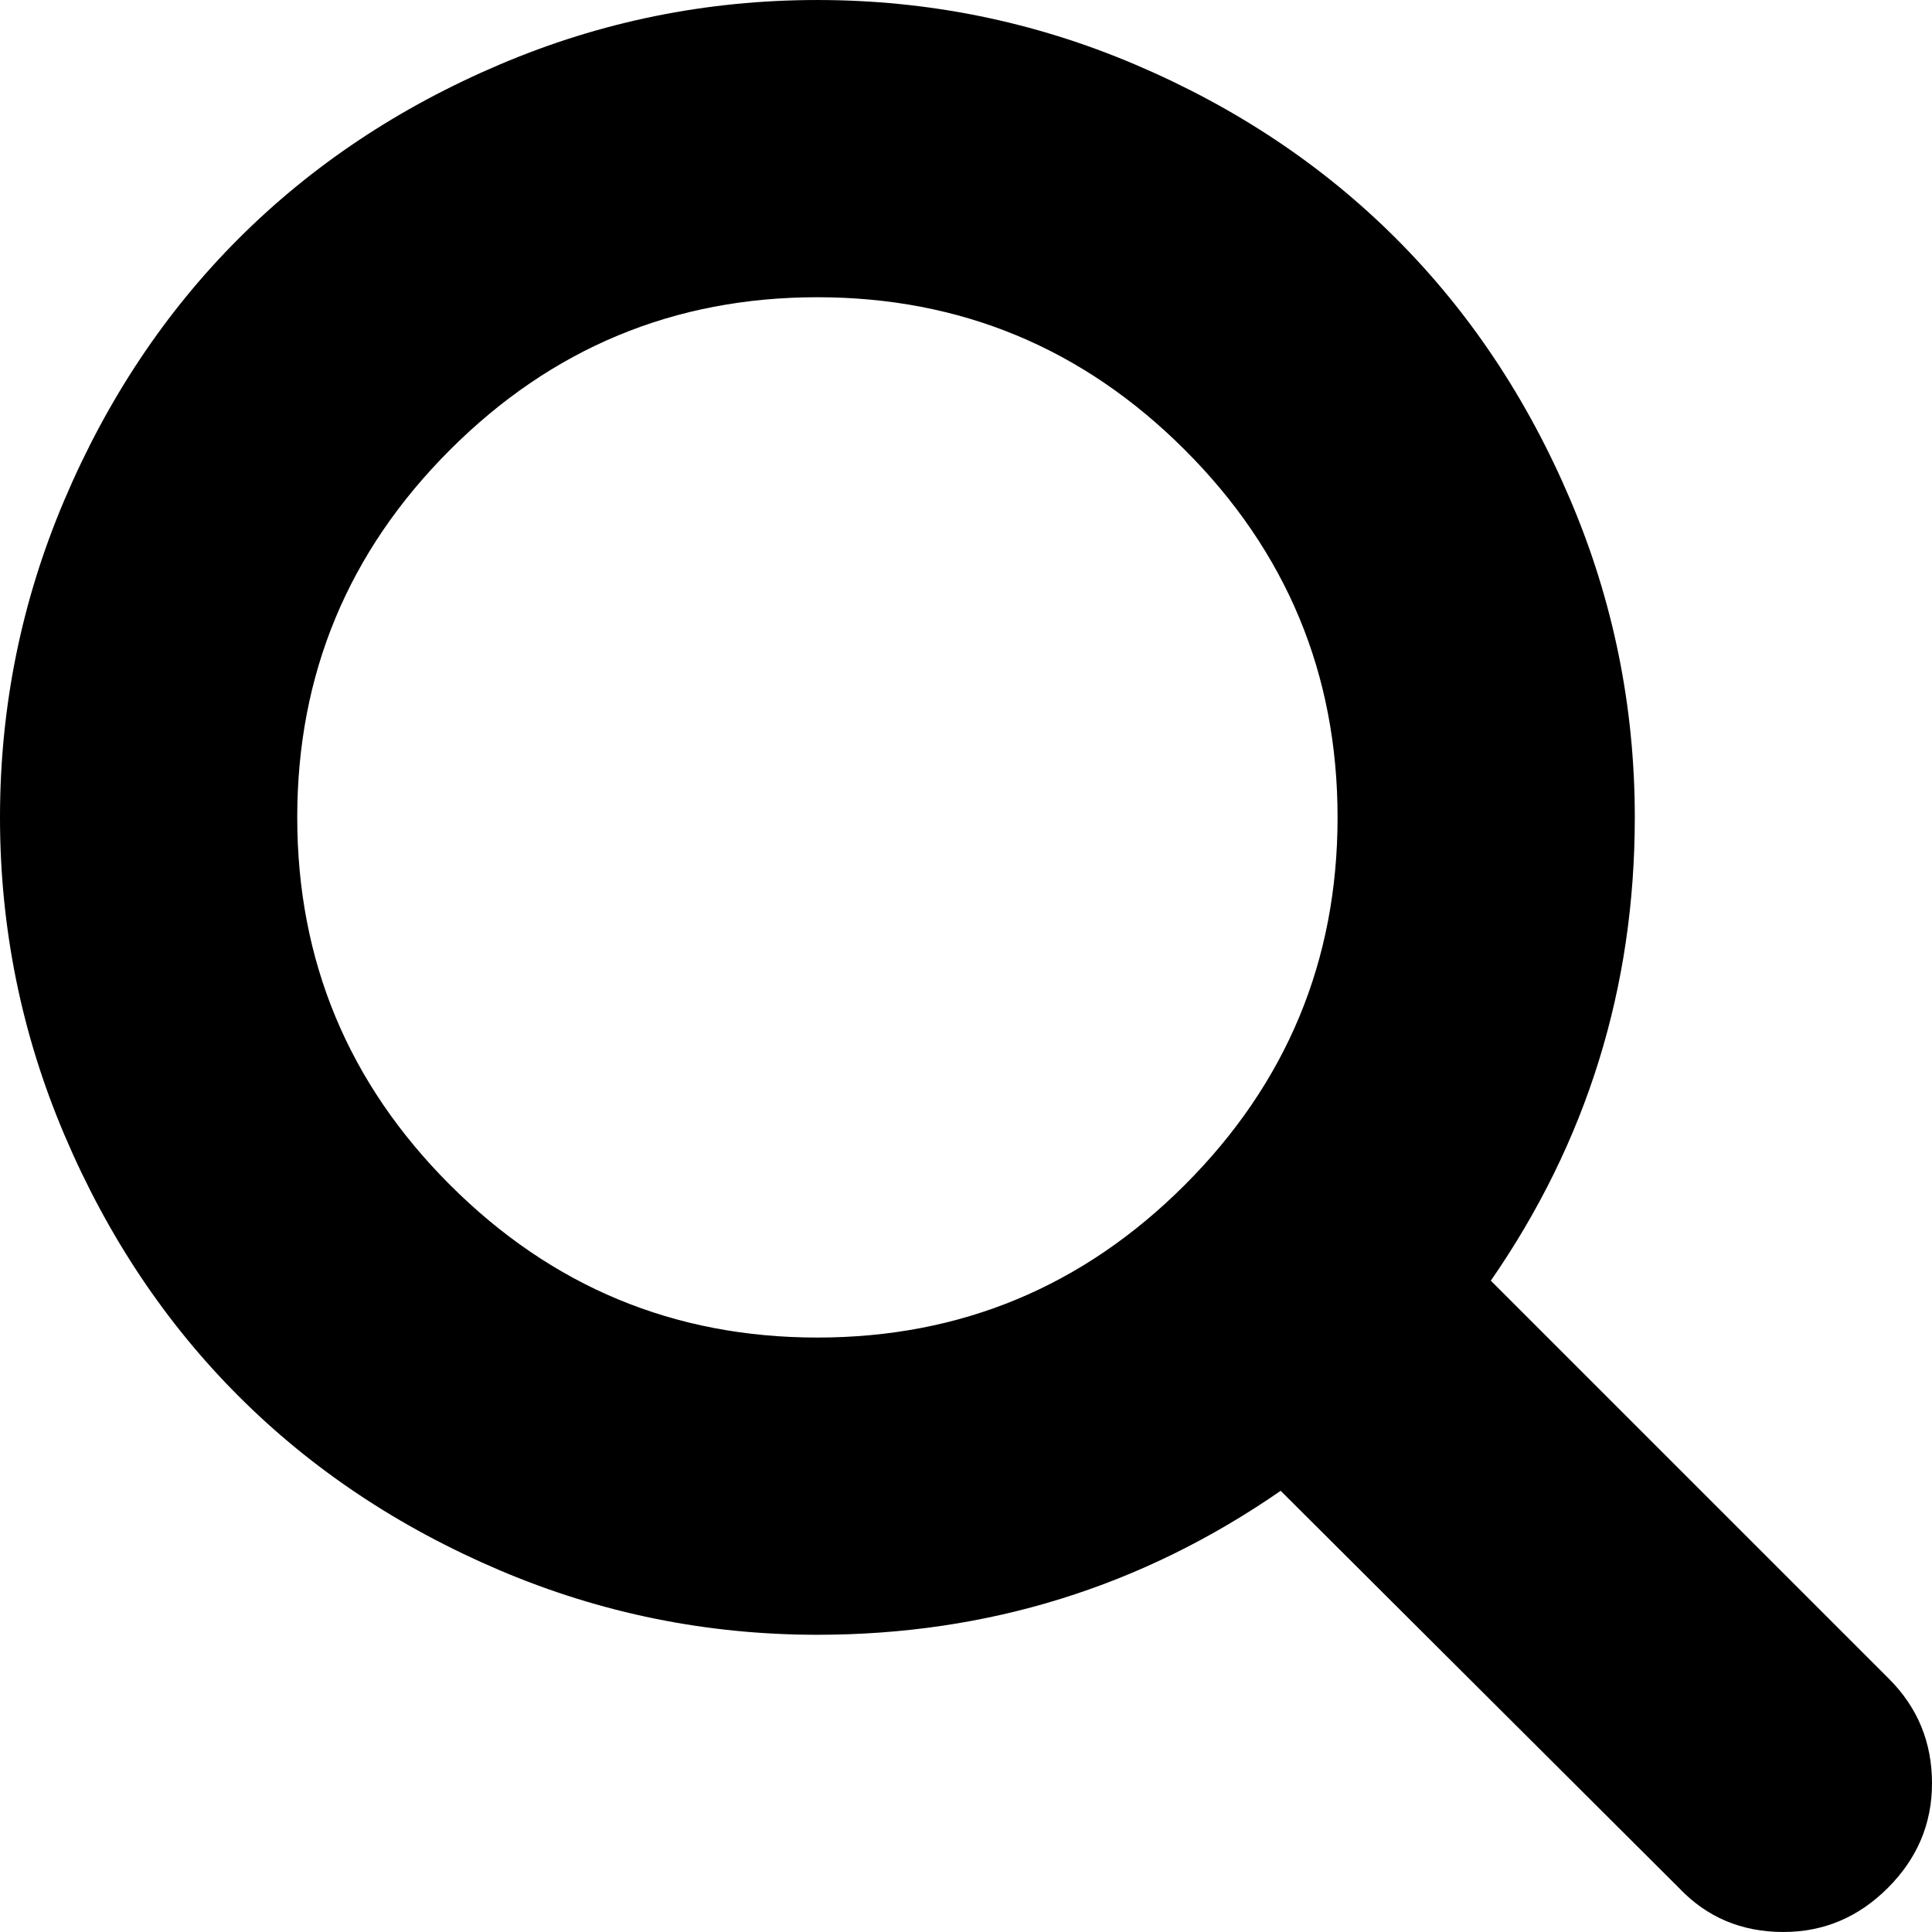
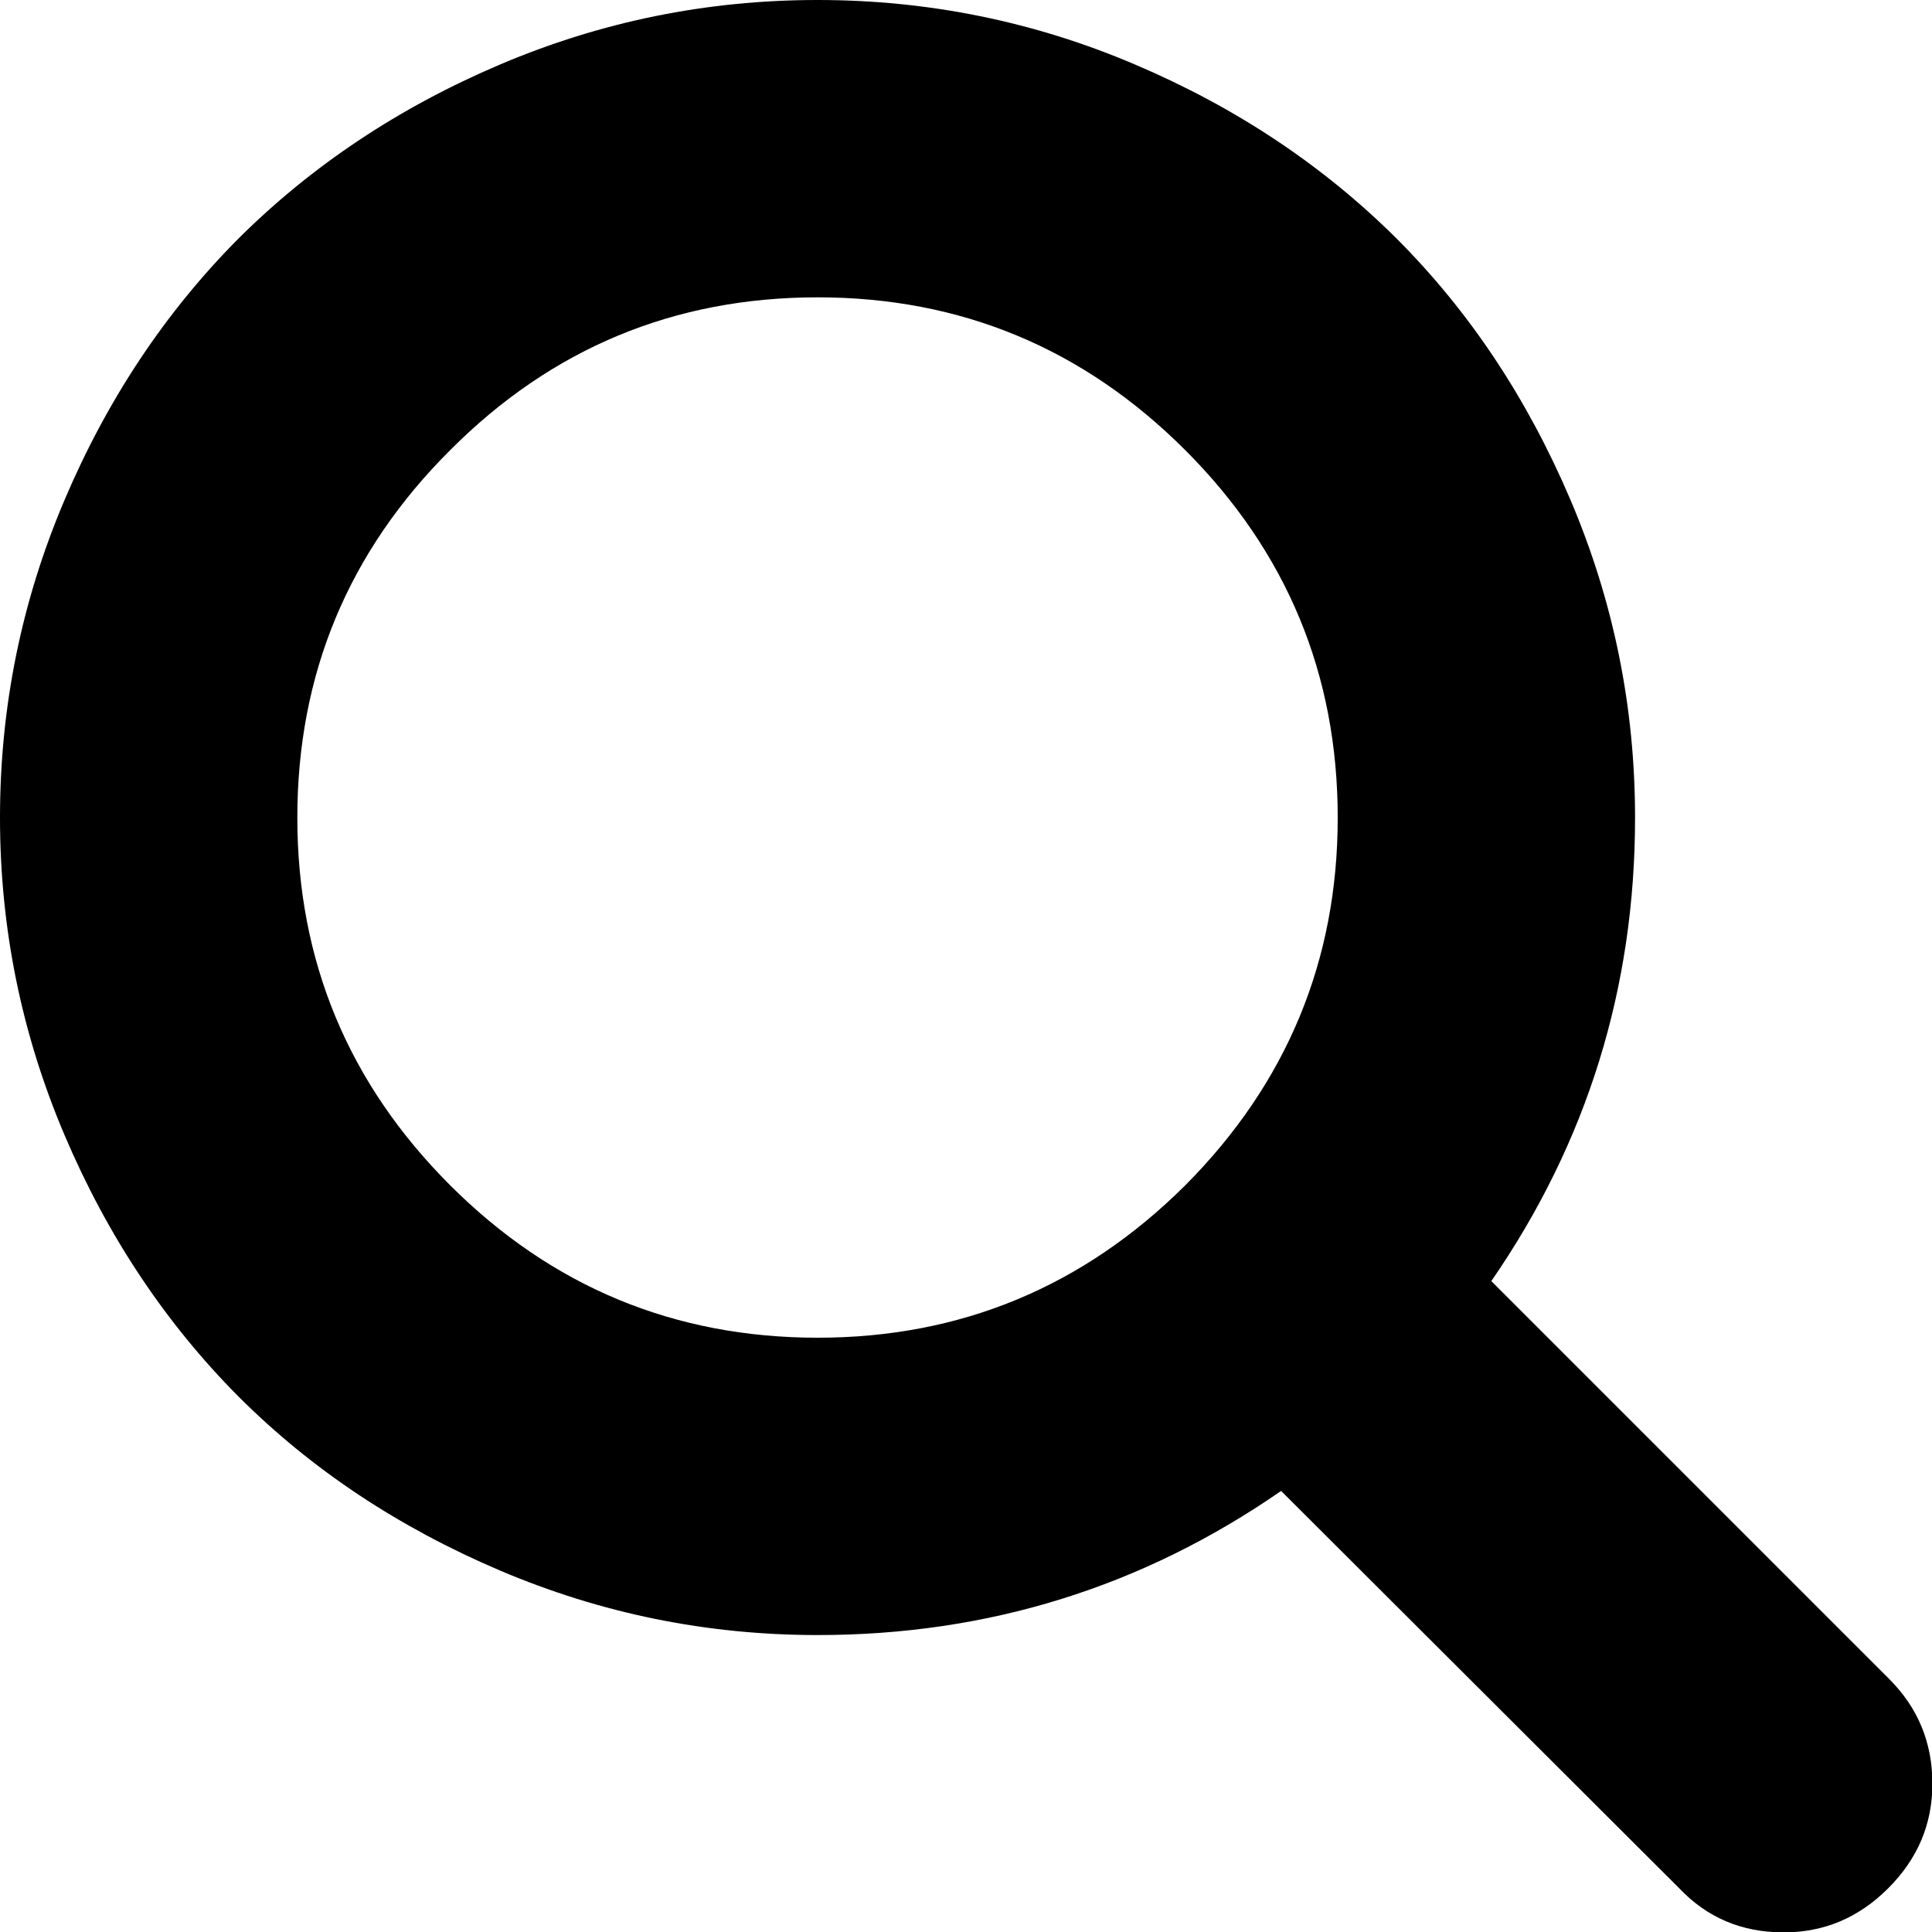
- <svg xmlns="http://www.w3.org/2000/svg" version="1.1" id="Capa_1" x="0px" y="0px" width="475.084px" height="475.084px" viewBox="0 0 475.084 475.084" style="enable-background:new 0 0 475.084 475.084;" xml:space="preserve">
-   <path d="M464.524,412.846l-97.929-97.925c23.6-34.068,35.406-72.047,35.406-113.917c0-27.218-5.284-53.249-15.852-78.087   c-10.561-24.842-24.838-46.254-42.825-64.241c-17.987-17.987-39.396-32.264-64.233-42.826   C254.246,5.285,228.217,0.003,200.999,0.003c-27.216,0-53.247,5.282-78.085,15.847C98.072,26.412,76.66,40.689,58.673,58.676   c-17.989,17.987-32.264,39.403-42.827,64.241C5.282,147.758,0,173.786,0,201.004c0,27.216,5.282,53.238,15.846,78.083   c10.562,24.838,24.838,46.247,42.827,64.234c17.987,17.993,39.403,32.264,64.241,42.832c24.841,10.563,50.869,15.844,78.085,15.844   c41.879,0,79.852-11.807,113.922-35.405l97.929,97.641c6.852,7.231,15.406,10.849,25.693,10.849   c9.897,0,18.467-3.617,25.694-10.849c7.23-7.23,10.848-15.796,10.848-25.693C475.088,428.458,471.567,419.889,464.524,412.846z    M291.363,291.358c-25.029,25.033-55.148,37.549-90.364,37.549c-35.21,0-65.329-12.519-90.36-37.549   c-25.031-25.029-37.546-55.144-37.546-90.36c0-35.21,12.518-65.334,37.546-90.36c25.026-25.032,55.15-37.546,90.36-37.546   c35.212,0,65.331,12.519,90.364,37.546c25.033,25.026,37.548,55.15,37.548,90.36C328.911,236.214,316.392,266.329,291.363,291.358z   " />
+ <svg xmlns="http://www.w3.org/2000/svg" width="20pt" height="20pt" viewBox="0 0 20 20" version="1.1">
+   <g id="surface1">
+     <path style=" stroke:none;fill-rule:nonzero;fill:rgb(0%,0%,0%);fill-opacity:1;" d="M 19.559 17.383 L 15.438 13.262 C 16.43 11.824 16.926 10.227 16.926 8.465 C 16.926 7.316 16.703 6.223 16.258 5.176 C 15.812 4.129 15.215 3.227 14.457 2.469 C 13.699 1.715 12.797 1.113 11.75 0.668 C 10.707 0.223 9.609 0 8.465 0 C 7.316 0 6.223 0.223 5.176 0.668 C 4.129 1.113 3.227 1.715 2.469 2.469 C 1.715 3.227 1.113 4.129 0.668 5.176 C 0.223 6.223 0 7.316 0 8.465 C 0 9.609 0.223 10.703 0.668 11.75 C 1.113 12.797 1.715 13.699 2.469 14.457 C 3.227 15.215 4.129 15.812 5.176 16.258 C 6.223 16.703 7.316 16.926 8.465 16.926 C 10.227 16.926 11.824 16.43 13.262 15.434 L 17.383 19.547 C 17.672 19.852 18.031 20.004 18.465 20.004 C 18.883 20.004 19.242 19.852 19.547 19.547 C 19.852 19.242 20.004 18.883 20.004 18.465 C 20.004 18.039 19.855 17.68 19.559 17.383 Z M 12.27 12.27 C 11.215 13.32 9.945 13.848 8.465 13.848 C 6.98 13.848 5.711 13.32 4.66 12.27 C 3.605 11.215 3.078 9.945 3.078 8.465 C 3.078 6.98 3.605 5.711 4.66 4.66 C 5.711 3.605 6.98 3.078 8.465 3.078 C 9.945 3.078 11.215 3.605 12.27 4.66 C 13.32 5.711 13.848 6.98 13.848 8.465 C 13.848 9.945 13.32 11.215 12.27 12.27 Z M 12.27 12.27 " />
+   </g>
</svg>
